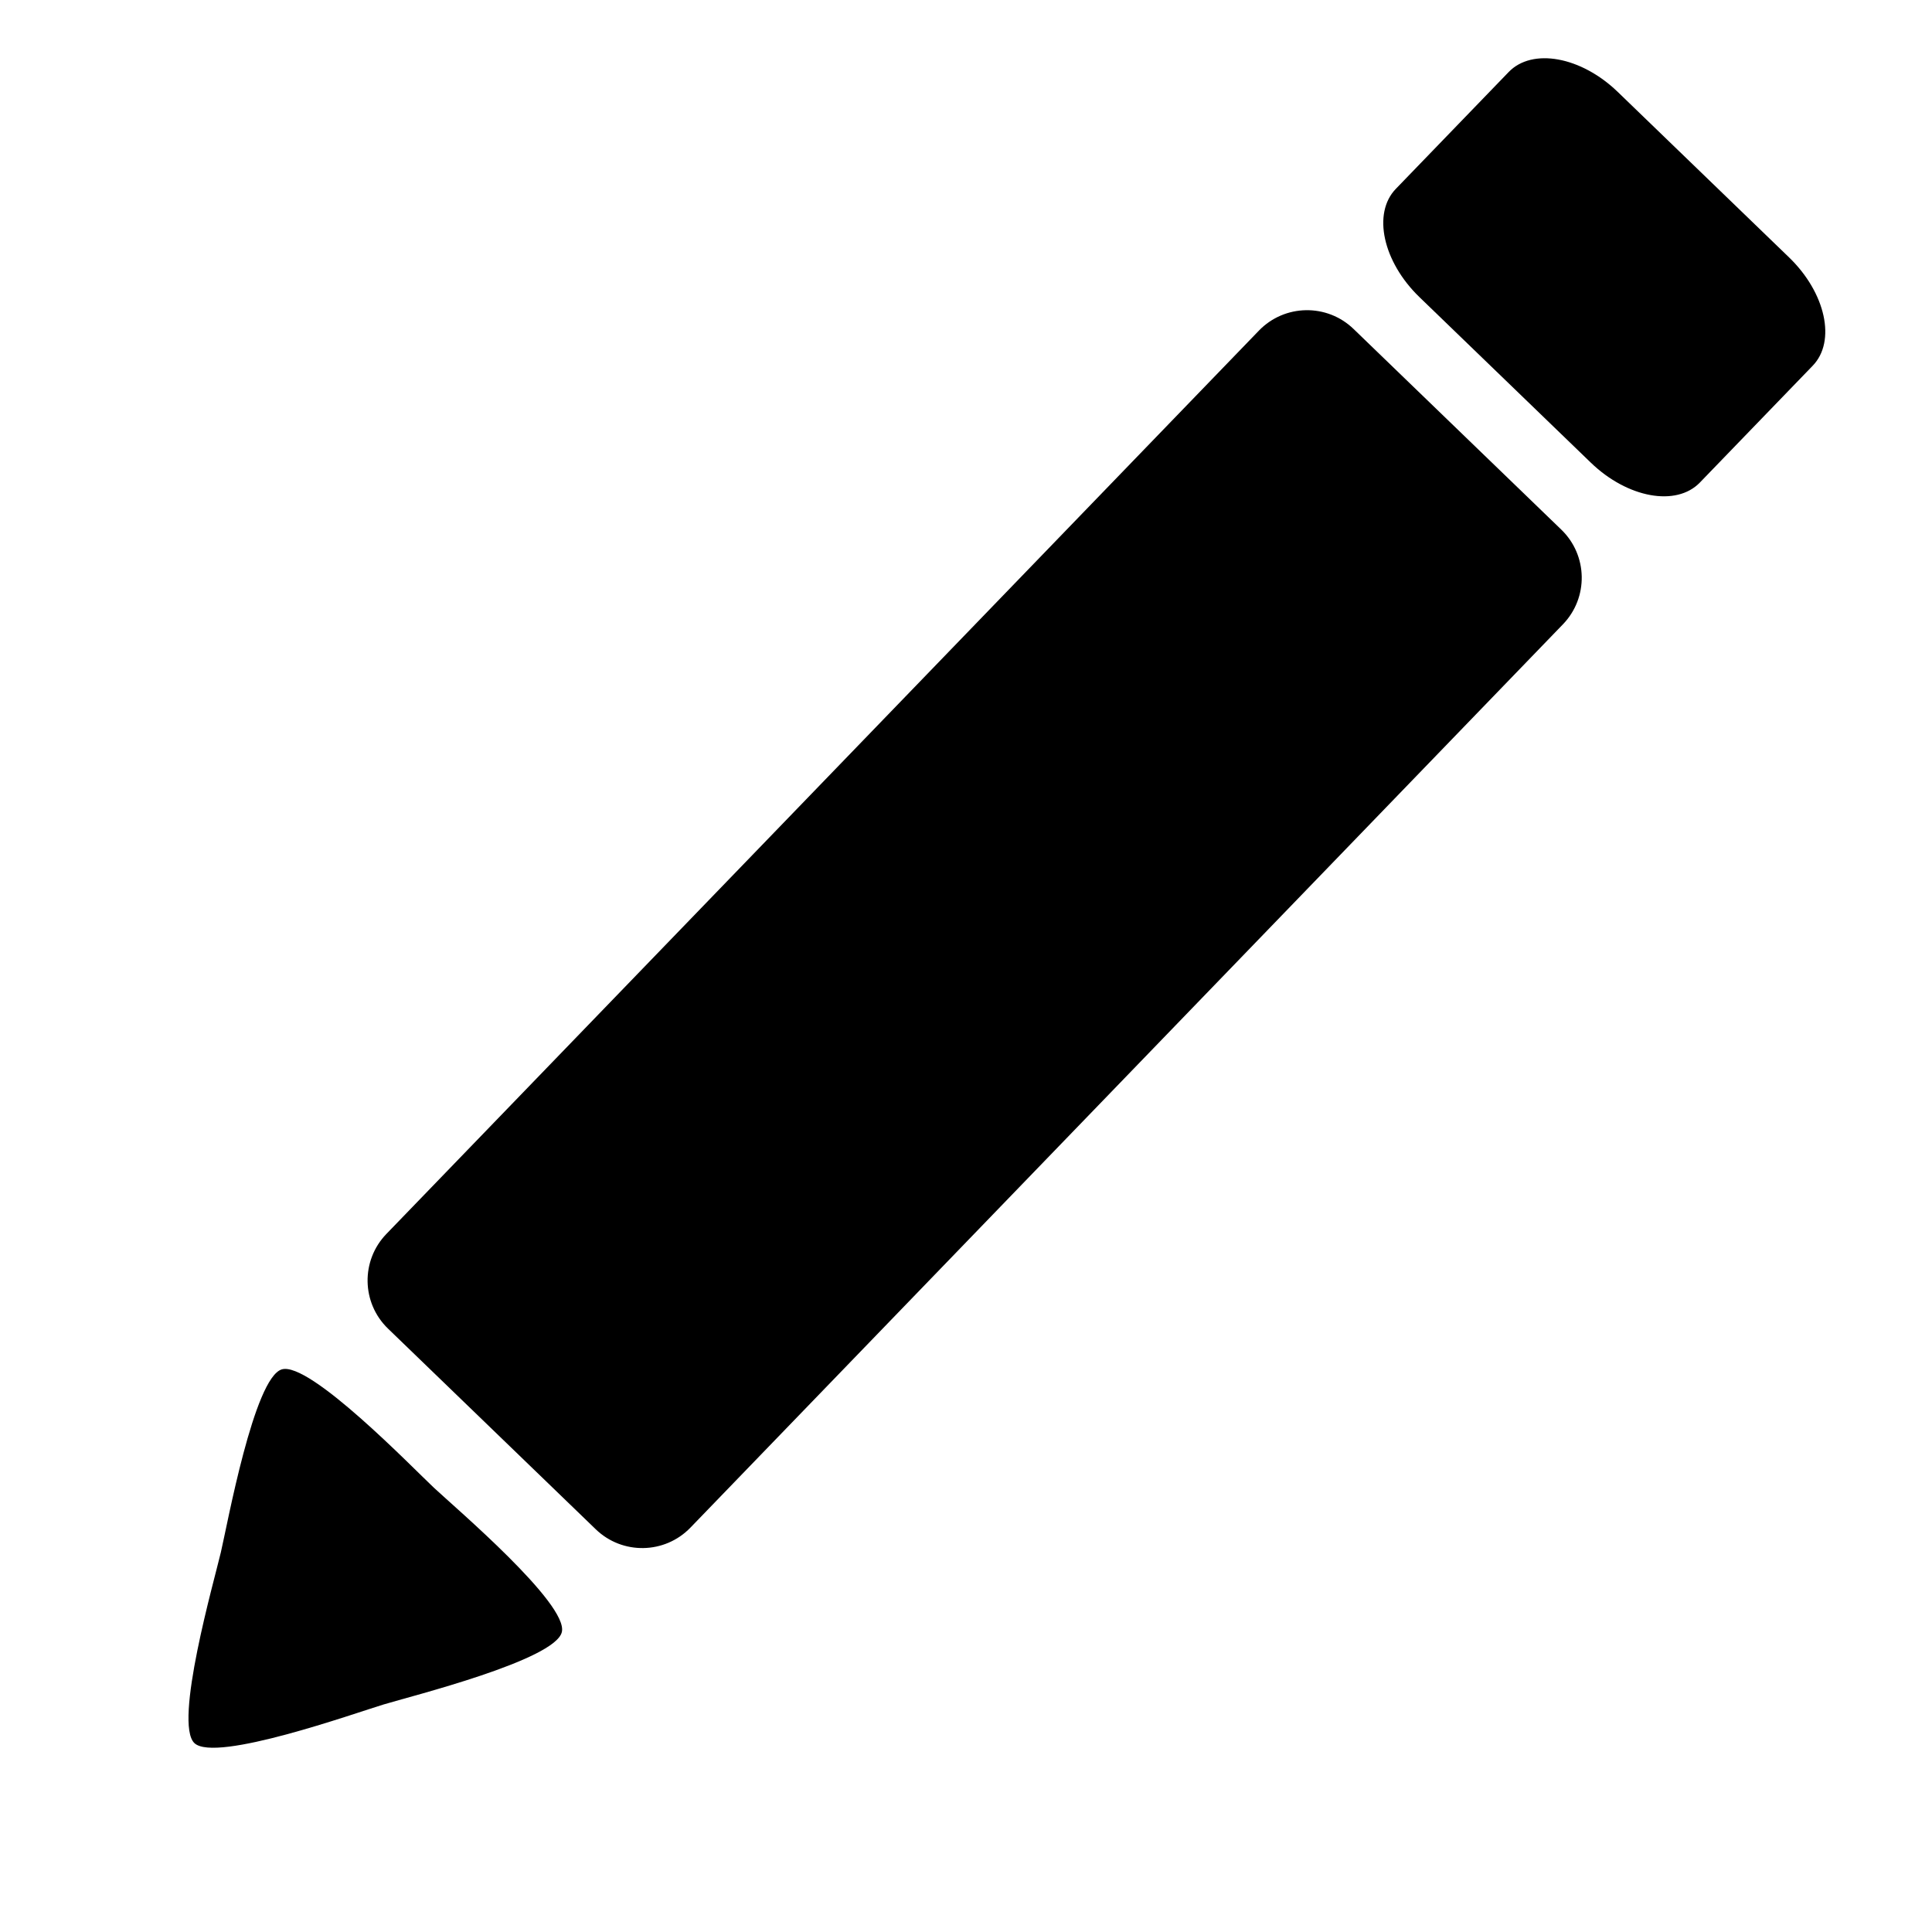
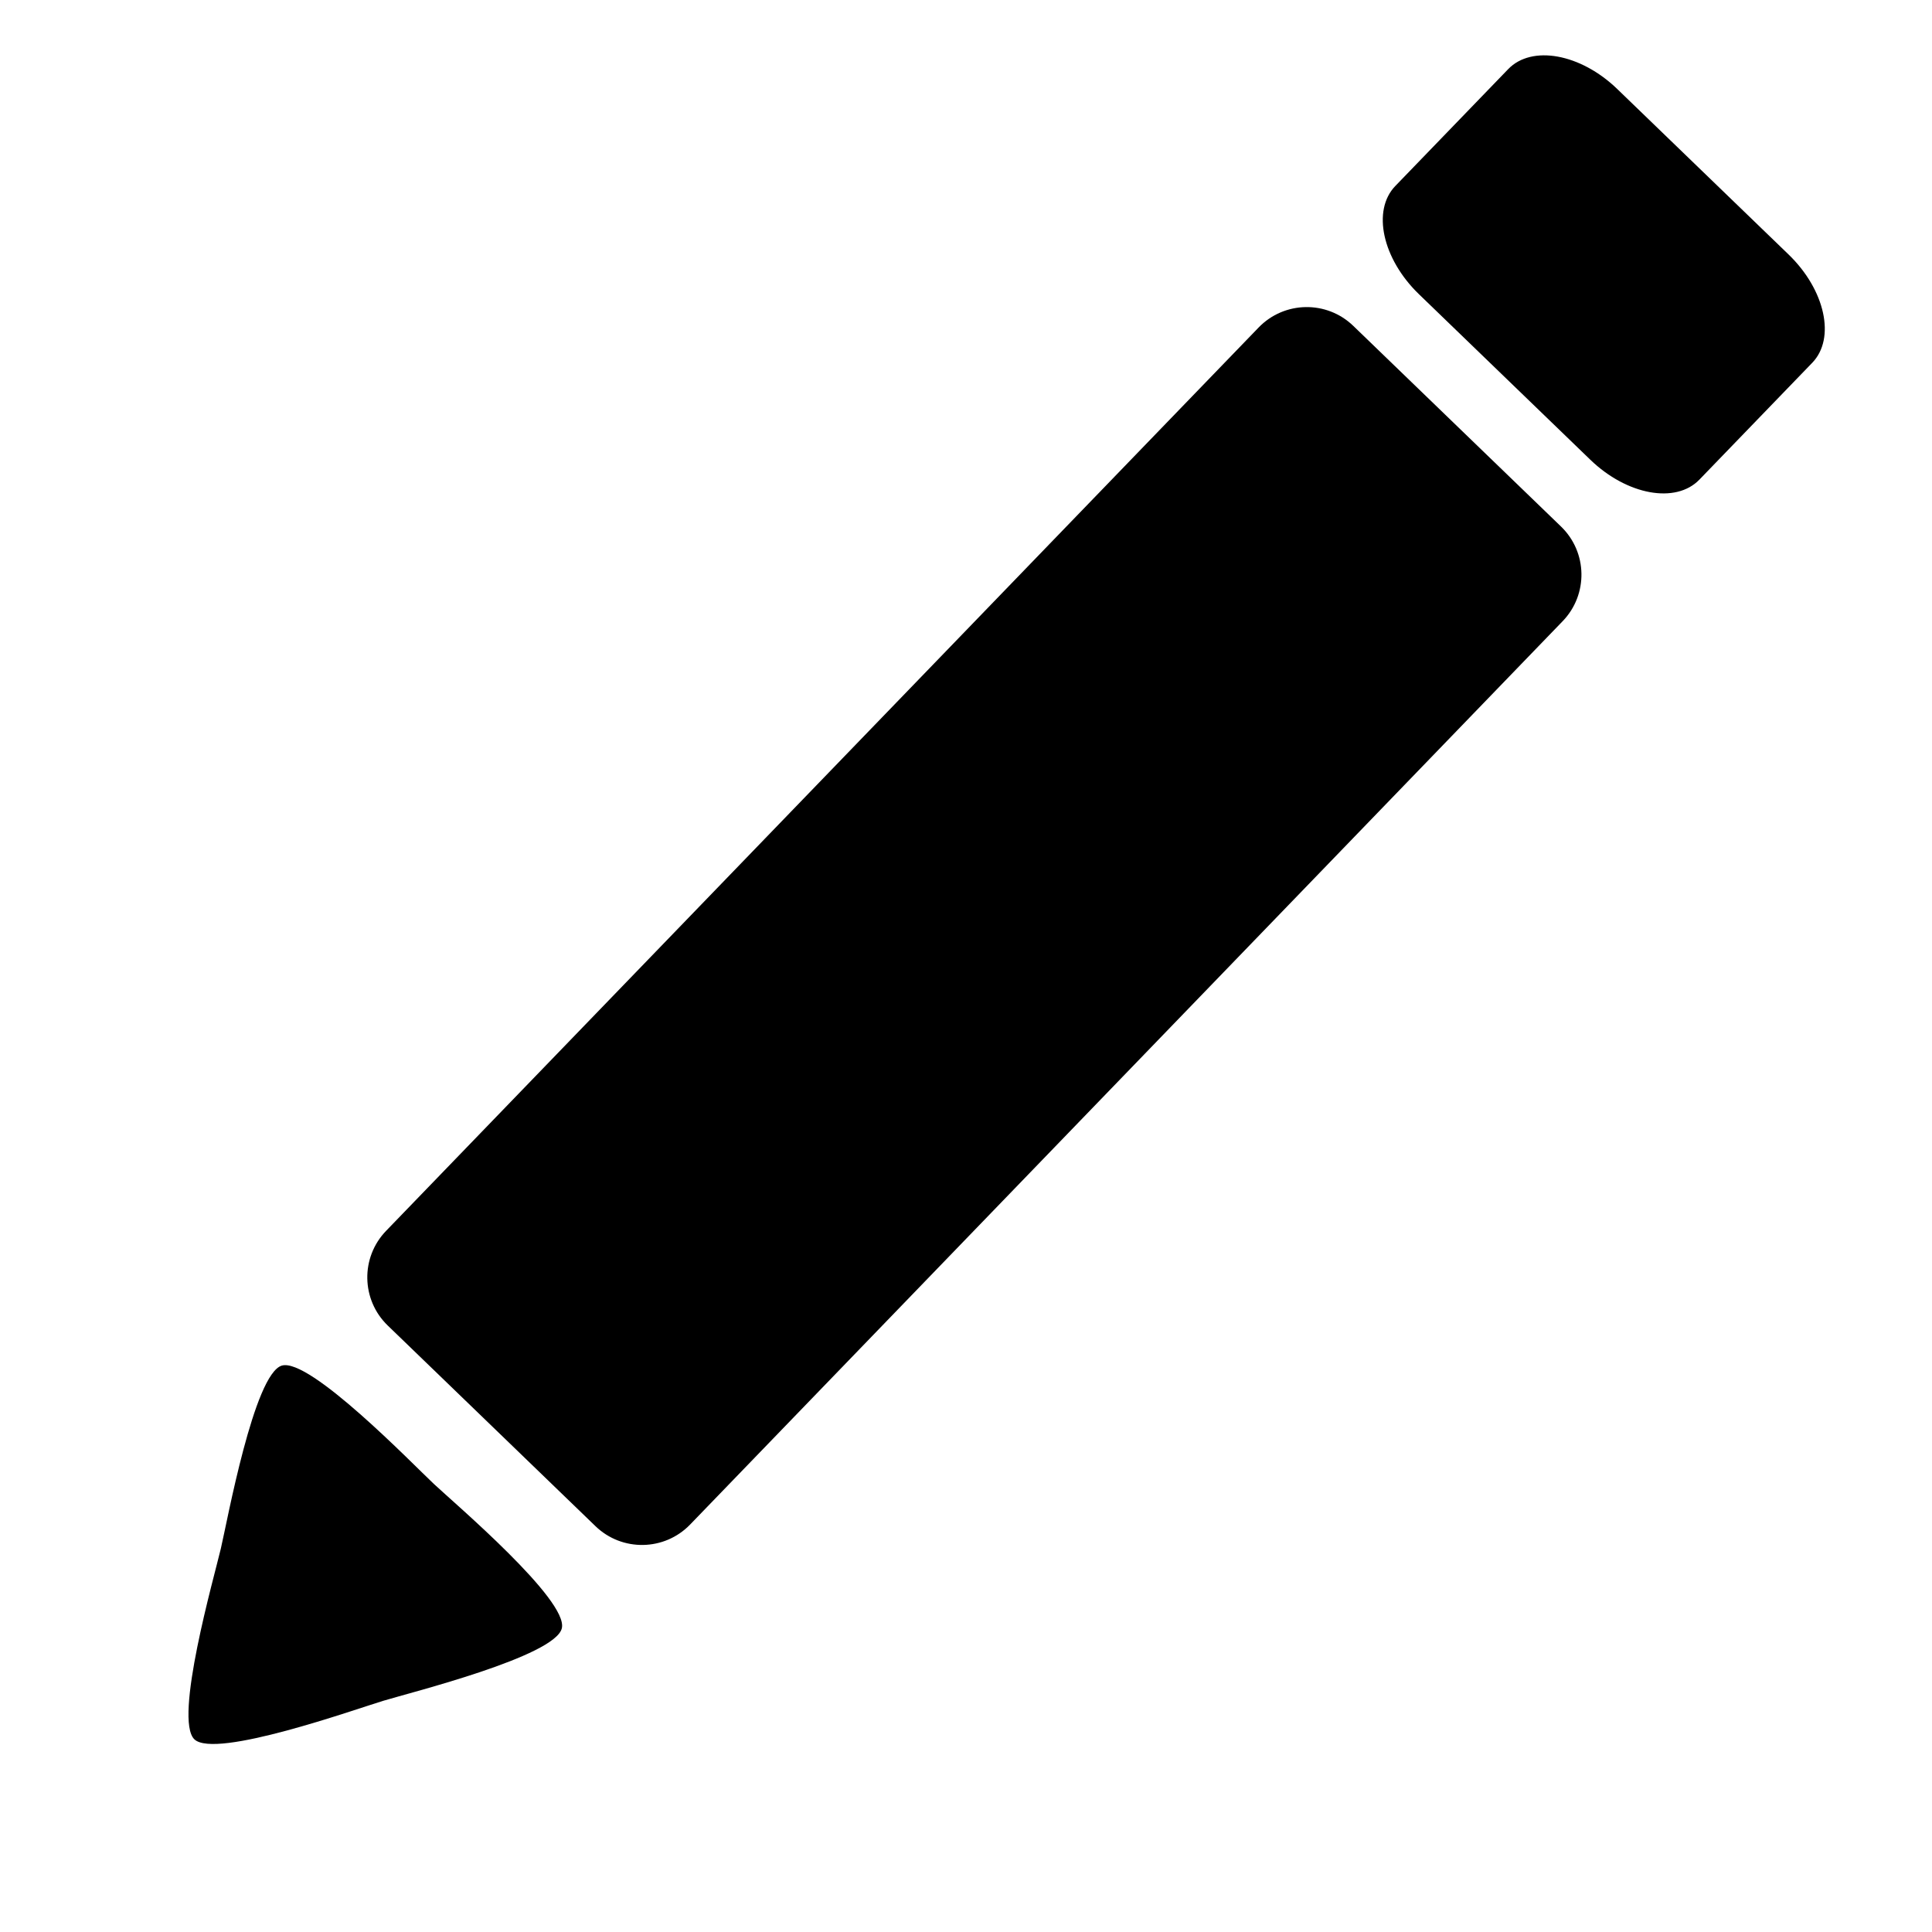
- <svg xmlns="http://www.w3.org/2000/svg" xmlns:xlink="http://www.w3.org/1999/xlink" width="32" height="32" id="svg2" version="1.1" viewbox="0 0 32 32">
-   <defs id="defs4">
-     <linearGradient id="linearGradient3979">
-       <stop style="stop-color:#dff1f7;stop-opacity:0.446;" offset="0" id="stop3981" />
-       <stop style="stop-color:#ffffff;stop-opacity:0.092;" offset="1" id="stop3983" />
-     </linearGradient>
-     <radialGradient xlink:href="#linearGradient3979" id="radialGradient3985" cx="302.332" cy="533.904" fx="302.332" fy="533.904" r="208.628" gradientUnits="userSpaceOnUse" />
-   </defs>
-   <g id="layer1" transform="translate(0,-1020.362)">
-     <g id="g4108" transform="matrix(1.575508,0,0,1.575508,-17.75012,-588.8313)" style="fill:#000000;fill-opacity:1">
-       <rect transform="matrix(0.6947336,-0.7192671,0.7192671,0.6947336,0,0)" ry="0.97" rx="0.646" y="729.625" x="-718.698" height="4.444" width="3" id="rect4039" style="fill:#000000;fill-opacity:1;stroke:none" />
-       <rect transform="matrix(0.6947336,-0.7192671,0.7192671,0.6947336,0,0)" ry="0.704" rx="0.704" y="729.625" x="-734.031" height="4.444" width="14.611" id="rect4039-4" style="fill:#000000;fill-opacity:1;stroke:none" />
-       <path transform="matrix(0.2599919,-0.2075873,0.2076799,0.2600596,1.310834,1043.111)" d="M 45.833,19 C 45.116,19.565 40.842,17.61 39.994,17.272 39.146,16.933 34.701,15.407 34.57,14.503 34.439,13.599 38.269,10.875 38.987,10.31 39.704,9.745 43.248,6.658 44.096,6.997 44.945,7.336 45.388,12.014 45.519,12.918 45.65,13.822 46.551,18.435 45.833,19 Z" id="path4080" style="fill:#000000;fill-opacity:1;stroke:none" />
+ <svg xmlns="http://www.w3.org/2000/svg" viewbox="0 0 32 32" version="1.1" viewBox="0 0 32 32">
+   <g transform="translate(0 -1020.4)">
+     <g transform="matrix(1.5755 0 0 1.5755 -17.75 -588.83)">
+       <rect ry=".97" rx=".646" transform="rotate(-45.994)" height="4.444" width="3" y="729.62" x="-718.7" />
+       <rect ry=".704" rx=".704" transform="rotate(-45.994)" height="4.444" width="14.611" y="729.62" x="-734.03" />
+       <path d="m45.833 19c-0.717 0.565-4.991-1.39-5.839-1.728-0.848-0.339-5.293-1.865-5.424-2.769s3.699-3.628 4.417-4.193c0.717-0.565 4.261-3.651 5.109-3.313 0.849 0.339 1.292 5.017 1.423 5.921s1.032 5.517 0.314 6.082z" transform="matrix(.25999 -.20759 .20768 .26006 1.3108 1043.1)" />
    </g>
  </g>
</svg>
